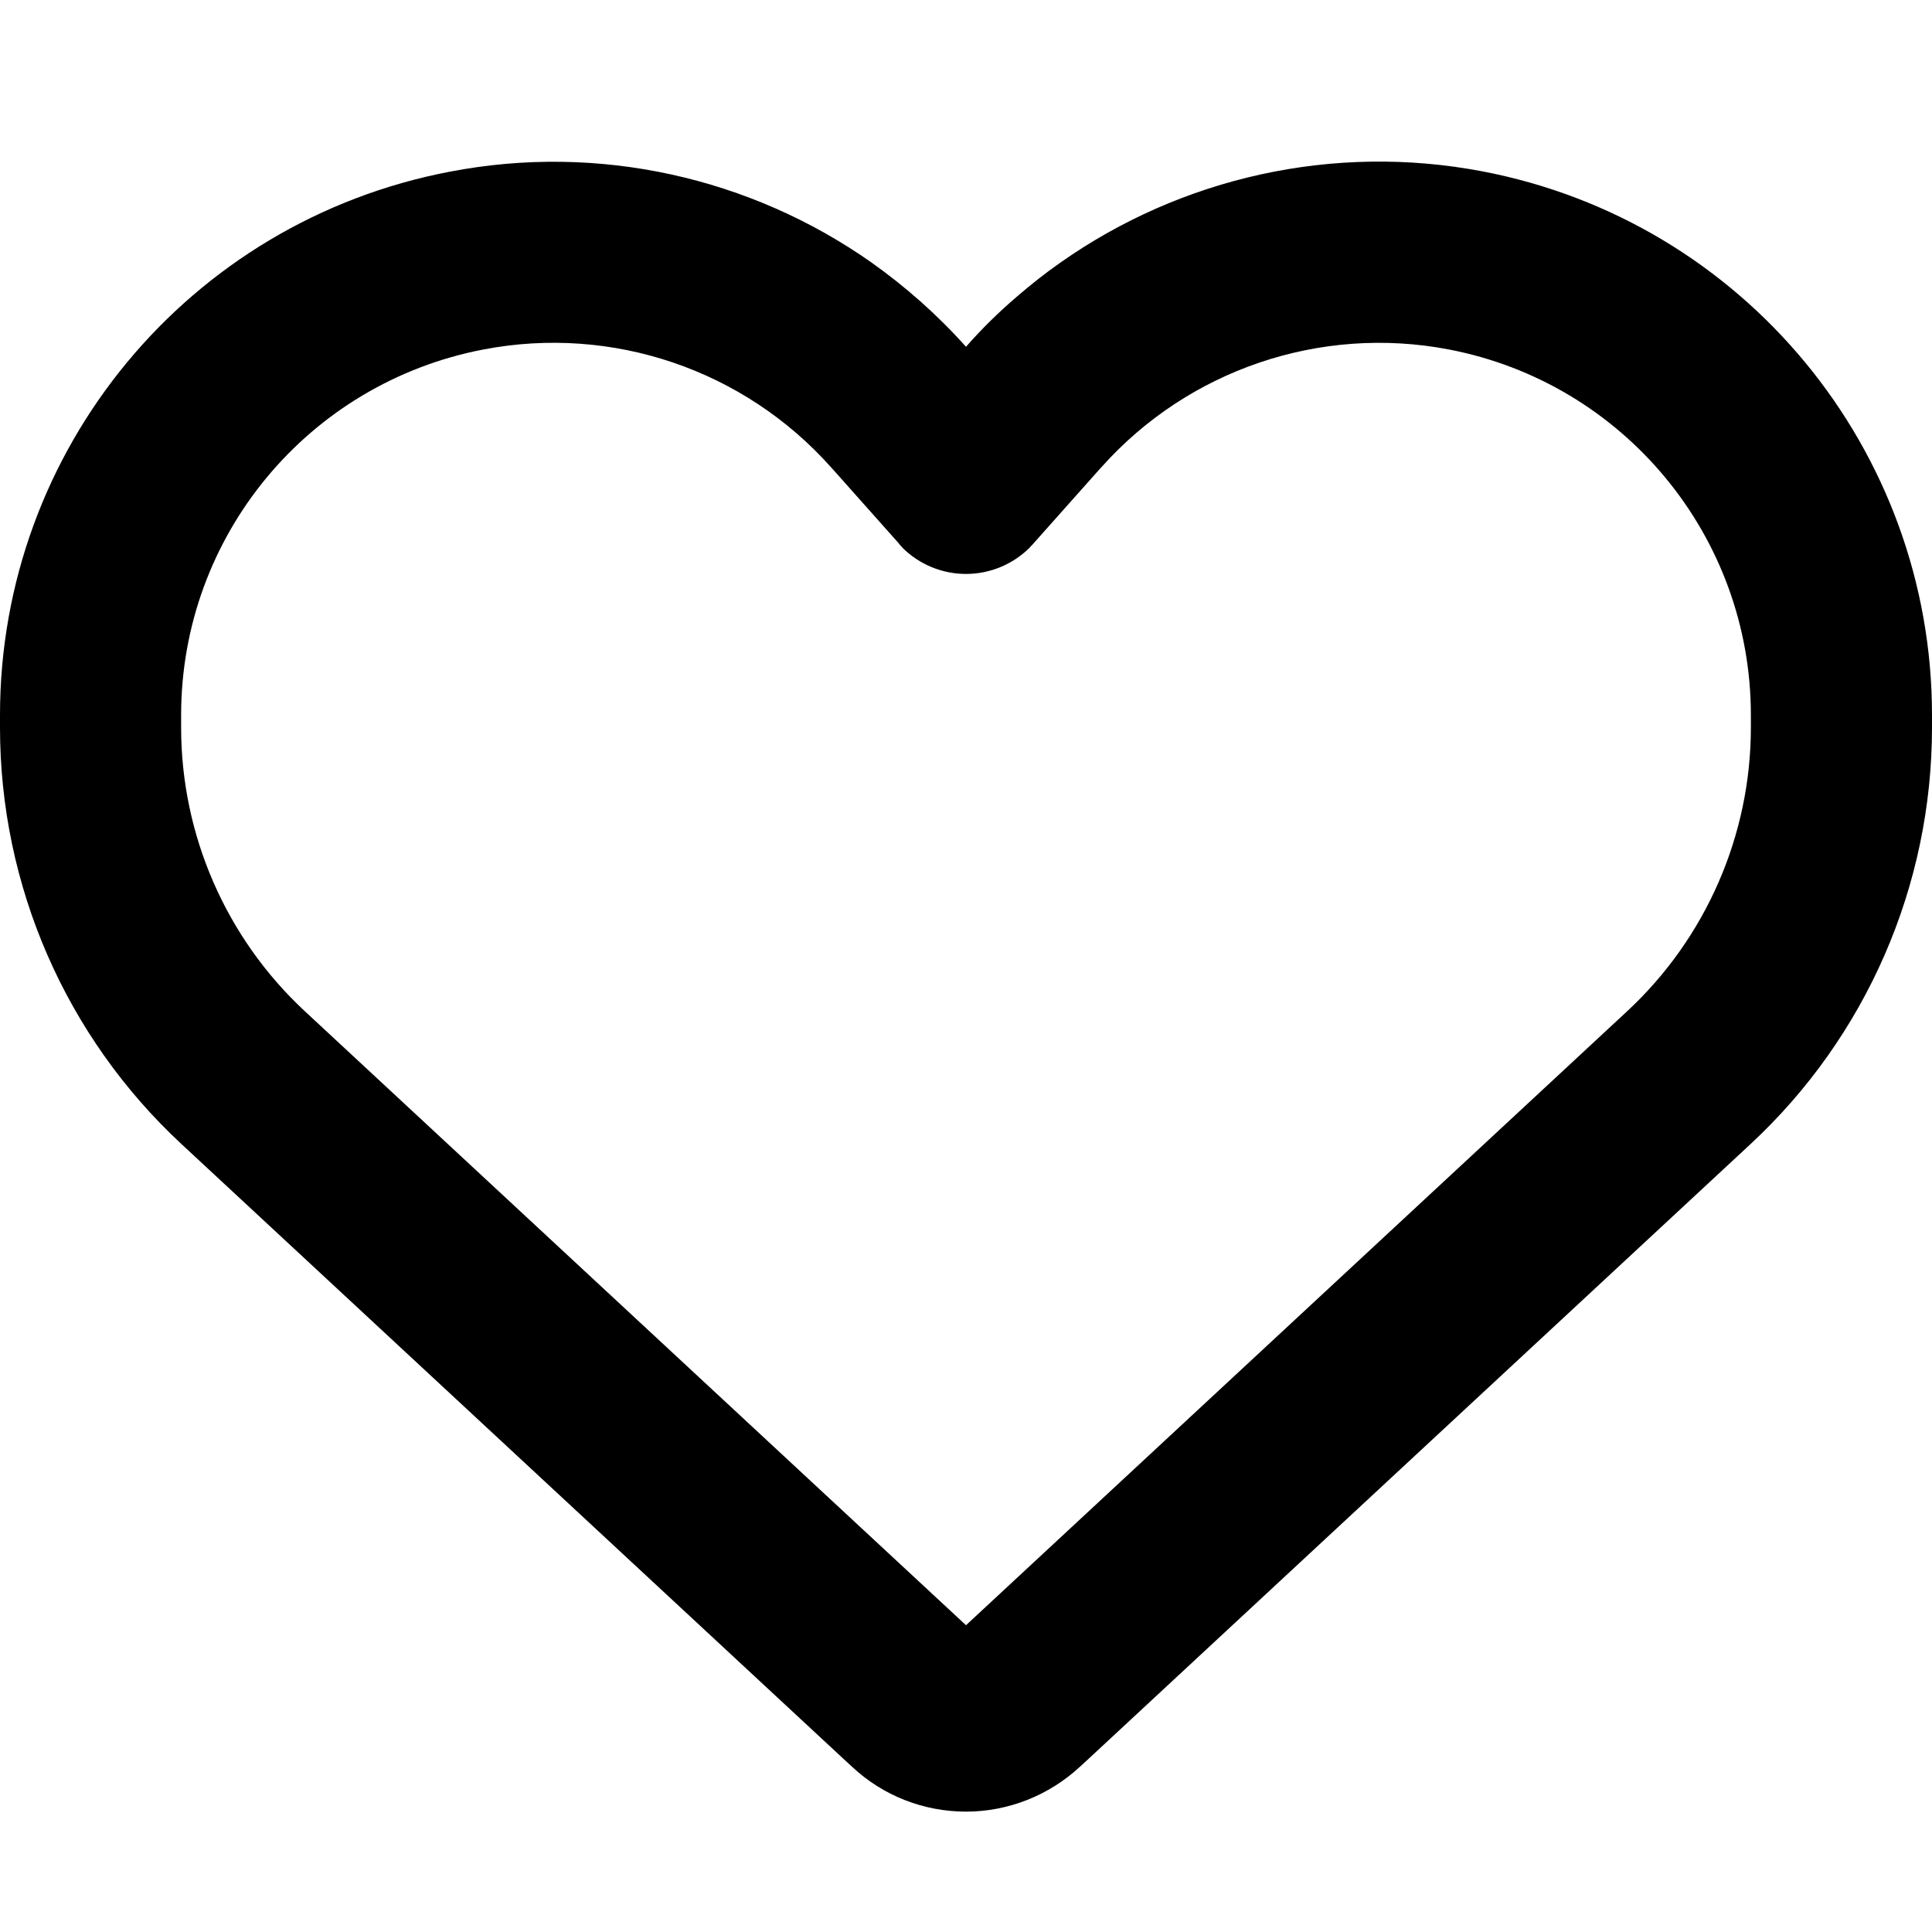
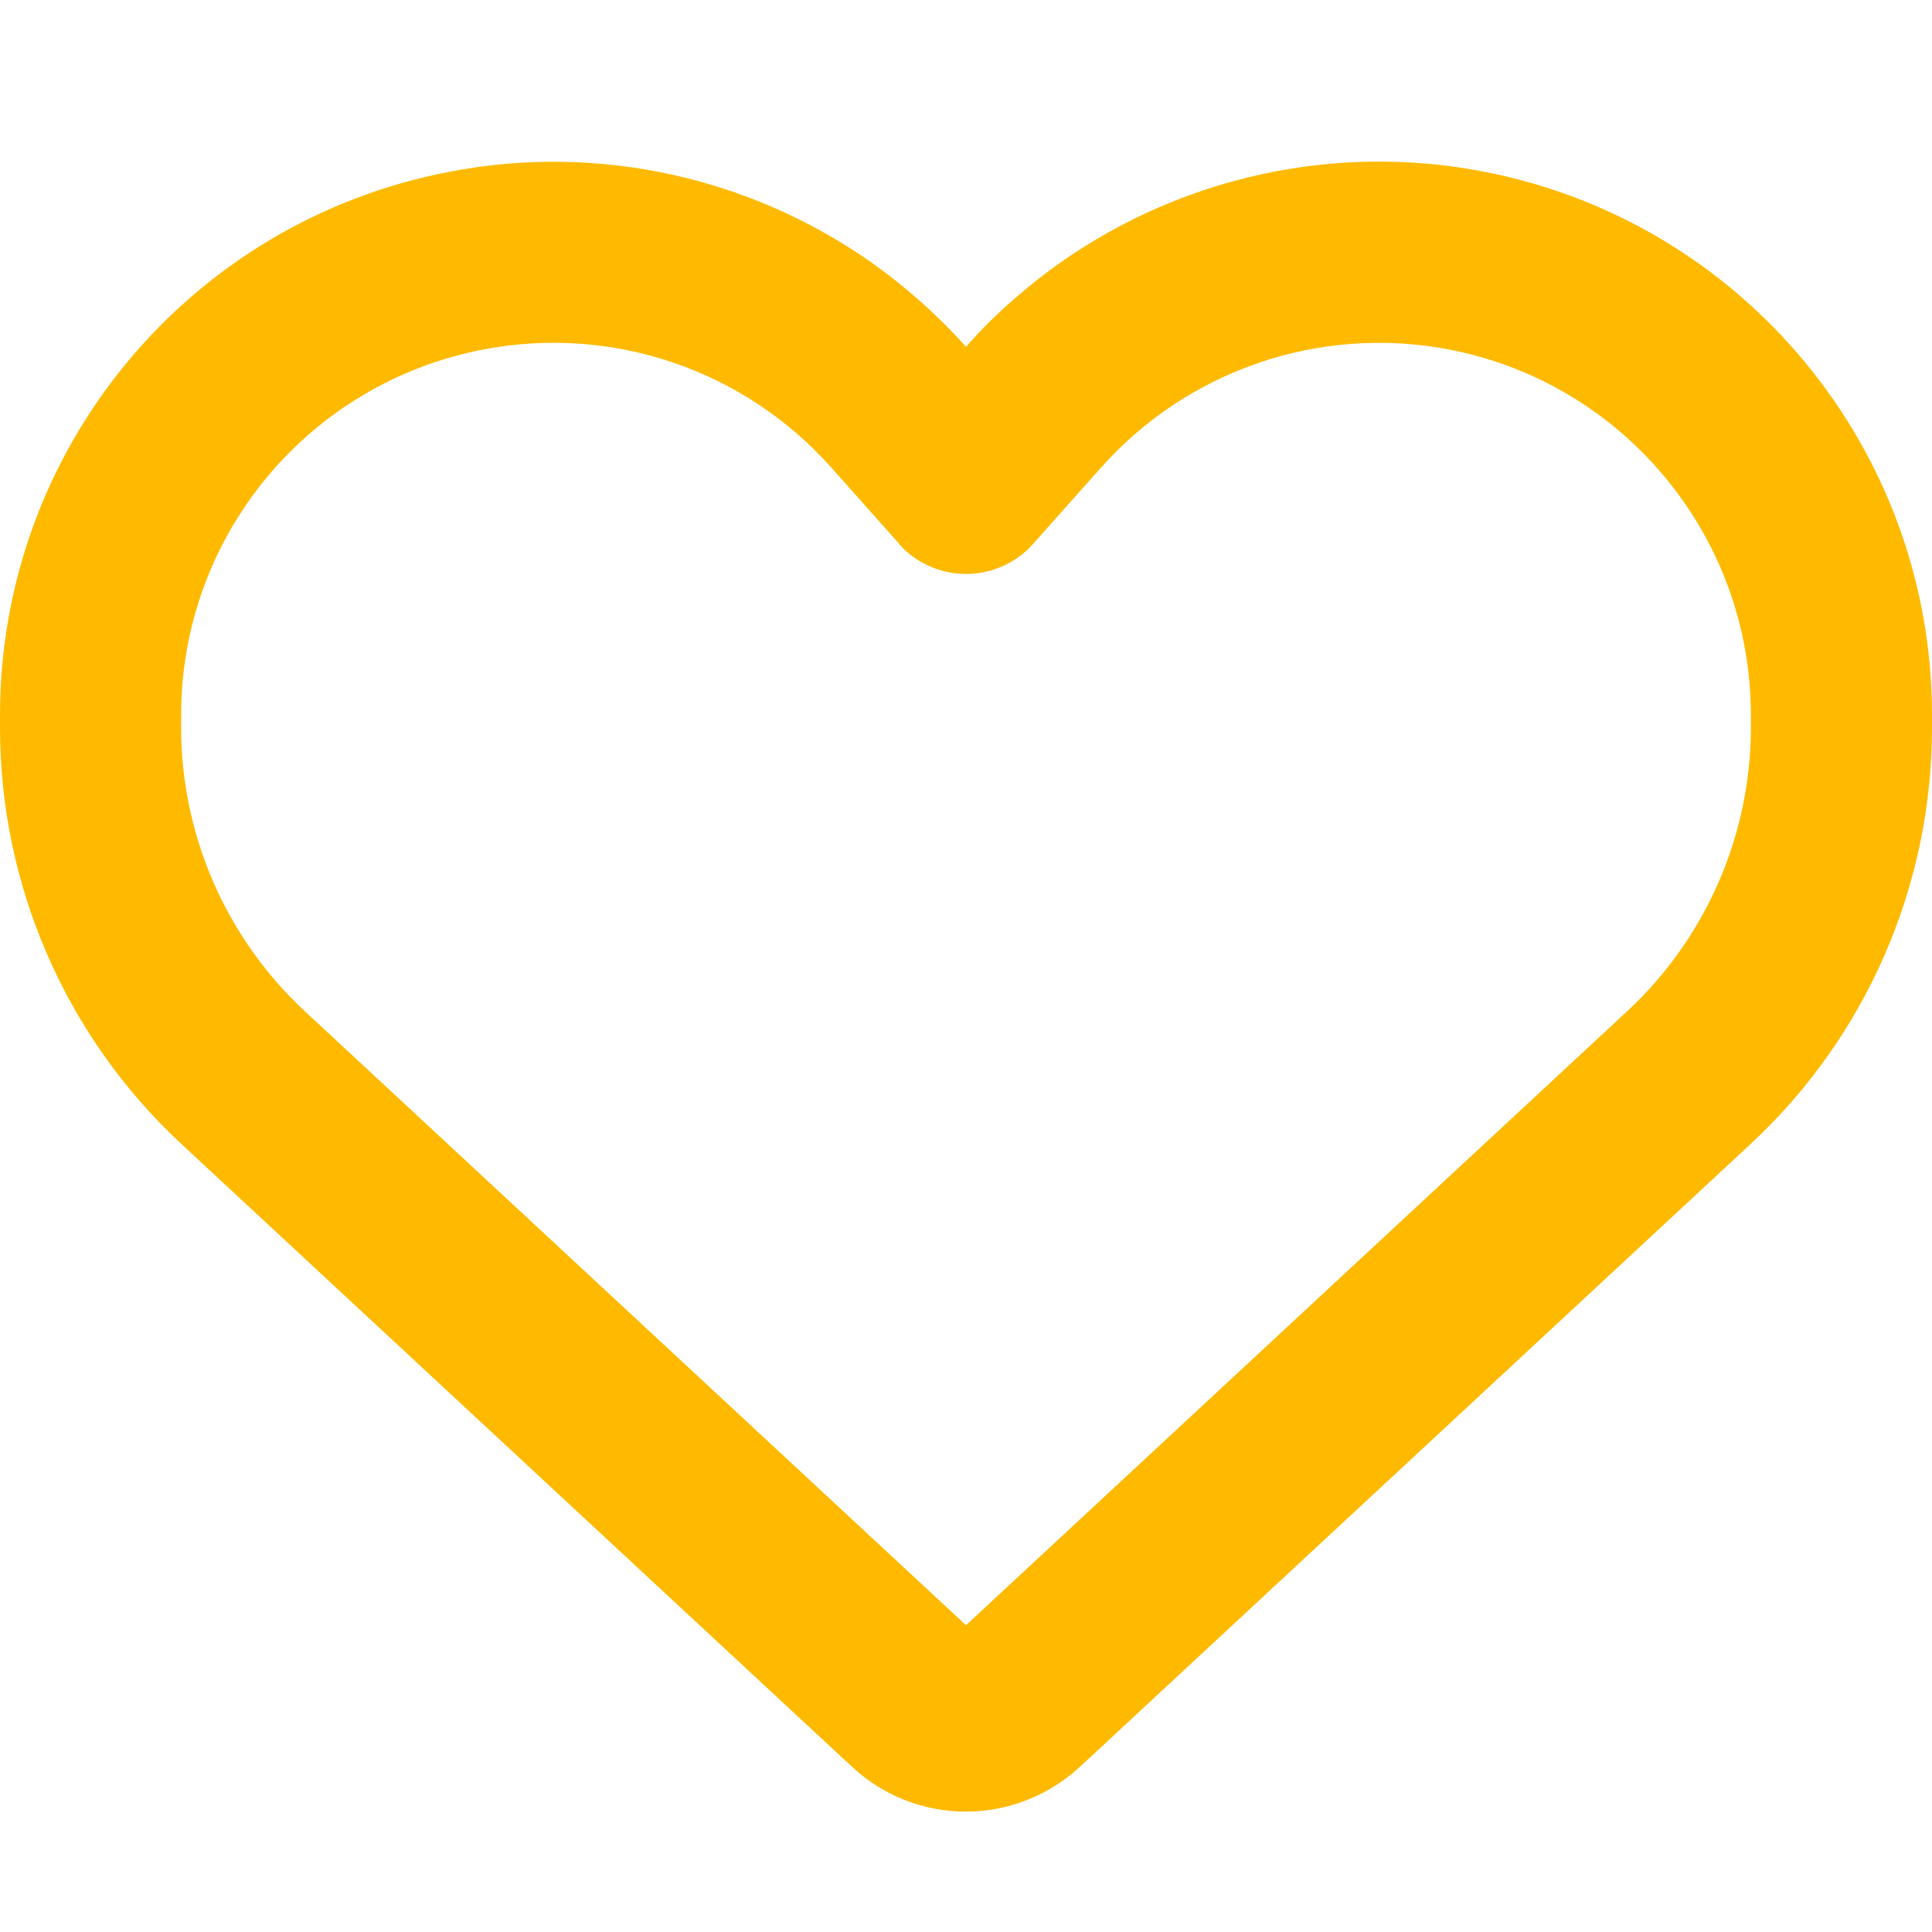
- <svg xmlns="http://www.w3.org/2000/svg" viewBox="0 0 512 512">
+ <svg xmlns="http://www.w3.org/2000/svg" fill="#ffba00" viewBox="0 0 512 512">
  <path d="M225.8 468.2l-2.5-2.3L48.1 303.2C17.4 274.7 0 234.7 0 192.8l0-3.3c0-70.4 50-130.8 119.2-144C158.6 37.9 198.9 47 231 69.6c9 6.4 17.4 13.8 25 22.3c4.2-4.8 8.7-9.2 13.5-13.3c3.7-3.2 7.5-6.2 11.5-9c0 0 0 0 0 0C313.1 47 353.4 37.9 392.8 45.4C462 58.6 512 119.1 512 189.5l0 3.3c0 41.9-17.4 81.9-48.1 110.4L288.7 465.9l-2.5 2.3c-8.2 7.6-19 11.9-30.2 11.9s-22-4.2-30.2-11.9zM239.1 145c-.4-.3-.7-.7-1-1.1l-17.8-20-.1-.1s0 0 0 0c-23.1-25.9-58-37.7-92-31.2C81.6 101.5 48 142.1 48 189.5l0 3.3c0 28.5 11.9 55.8 32.8 75.2L256 430.7 431.2 268c20.9-19.4 32.8-46.7 32.8-75.2l0-3.3c0-47.3-33.6-88-80.1-96.9c-34-6.5-69 5.4-92 31.2c0 0 0 0-.1 .1s0 0-.1 .1l-17.8 20c-.3 .4-.7 .7-1 1.1c-4.5 4.5-10.6 7-16.9 7s-12.4-2.5-16.9-7z" />
</svg>
